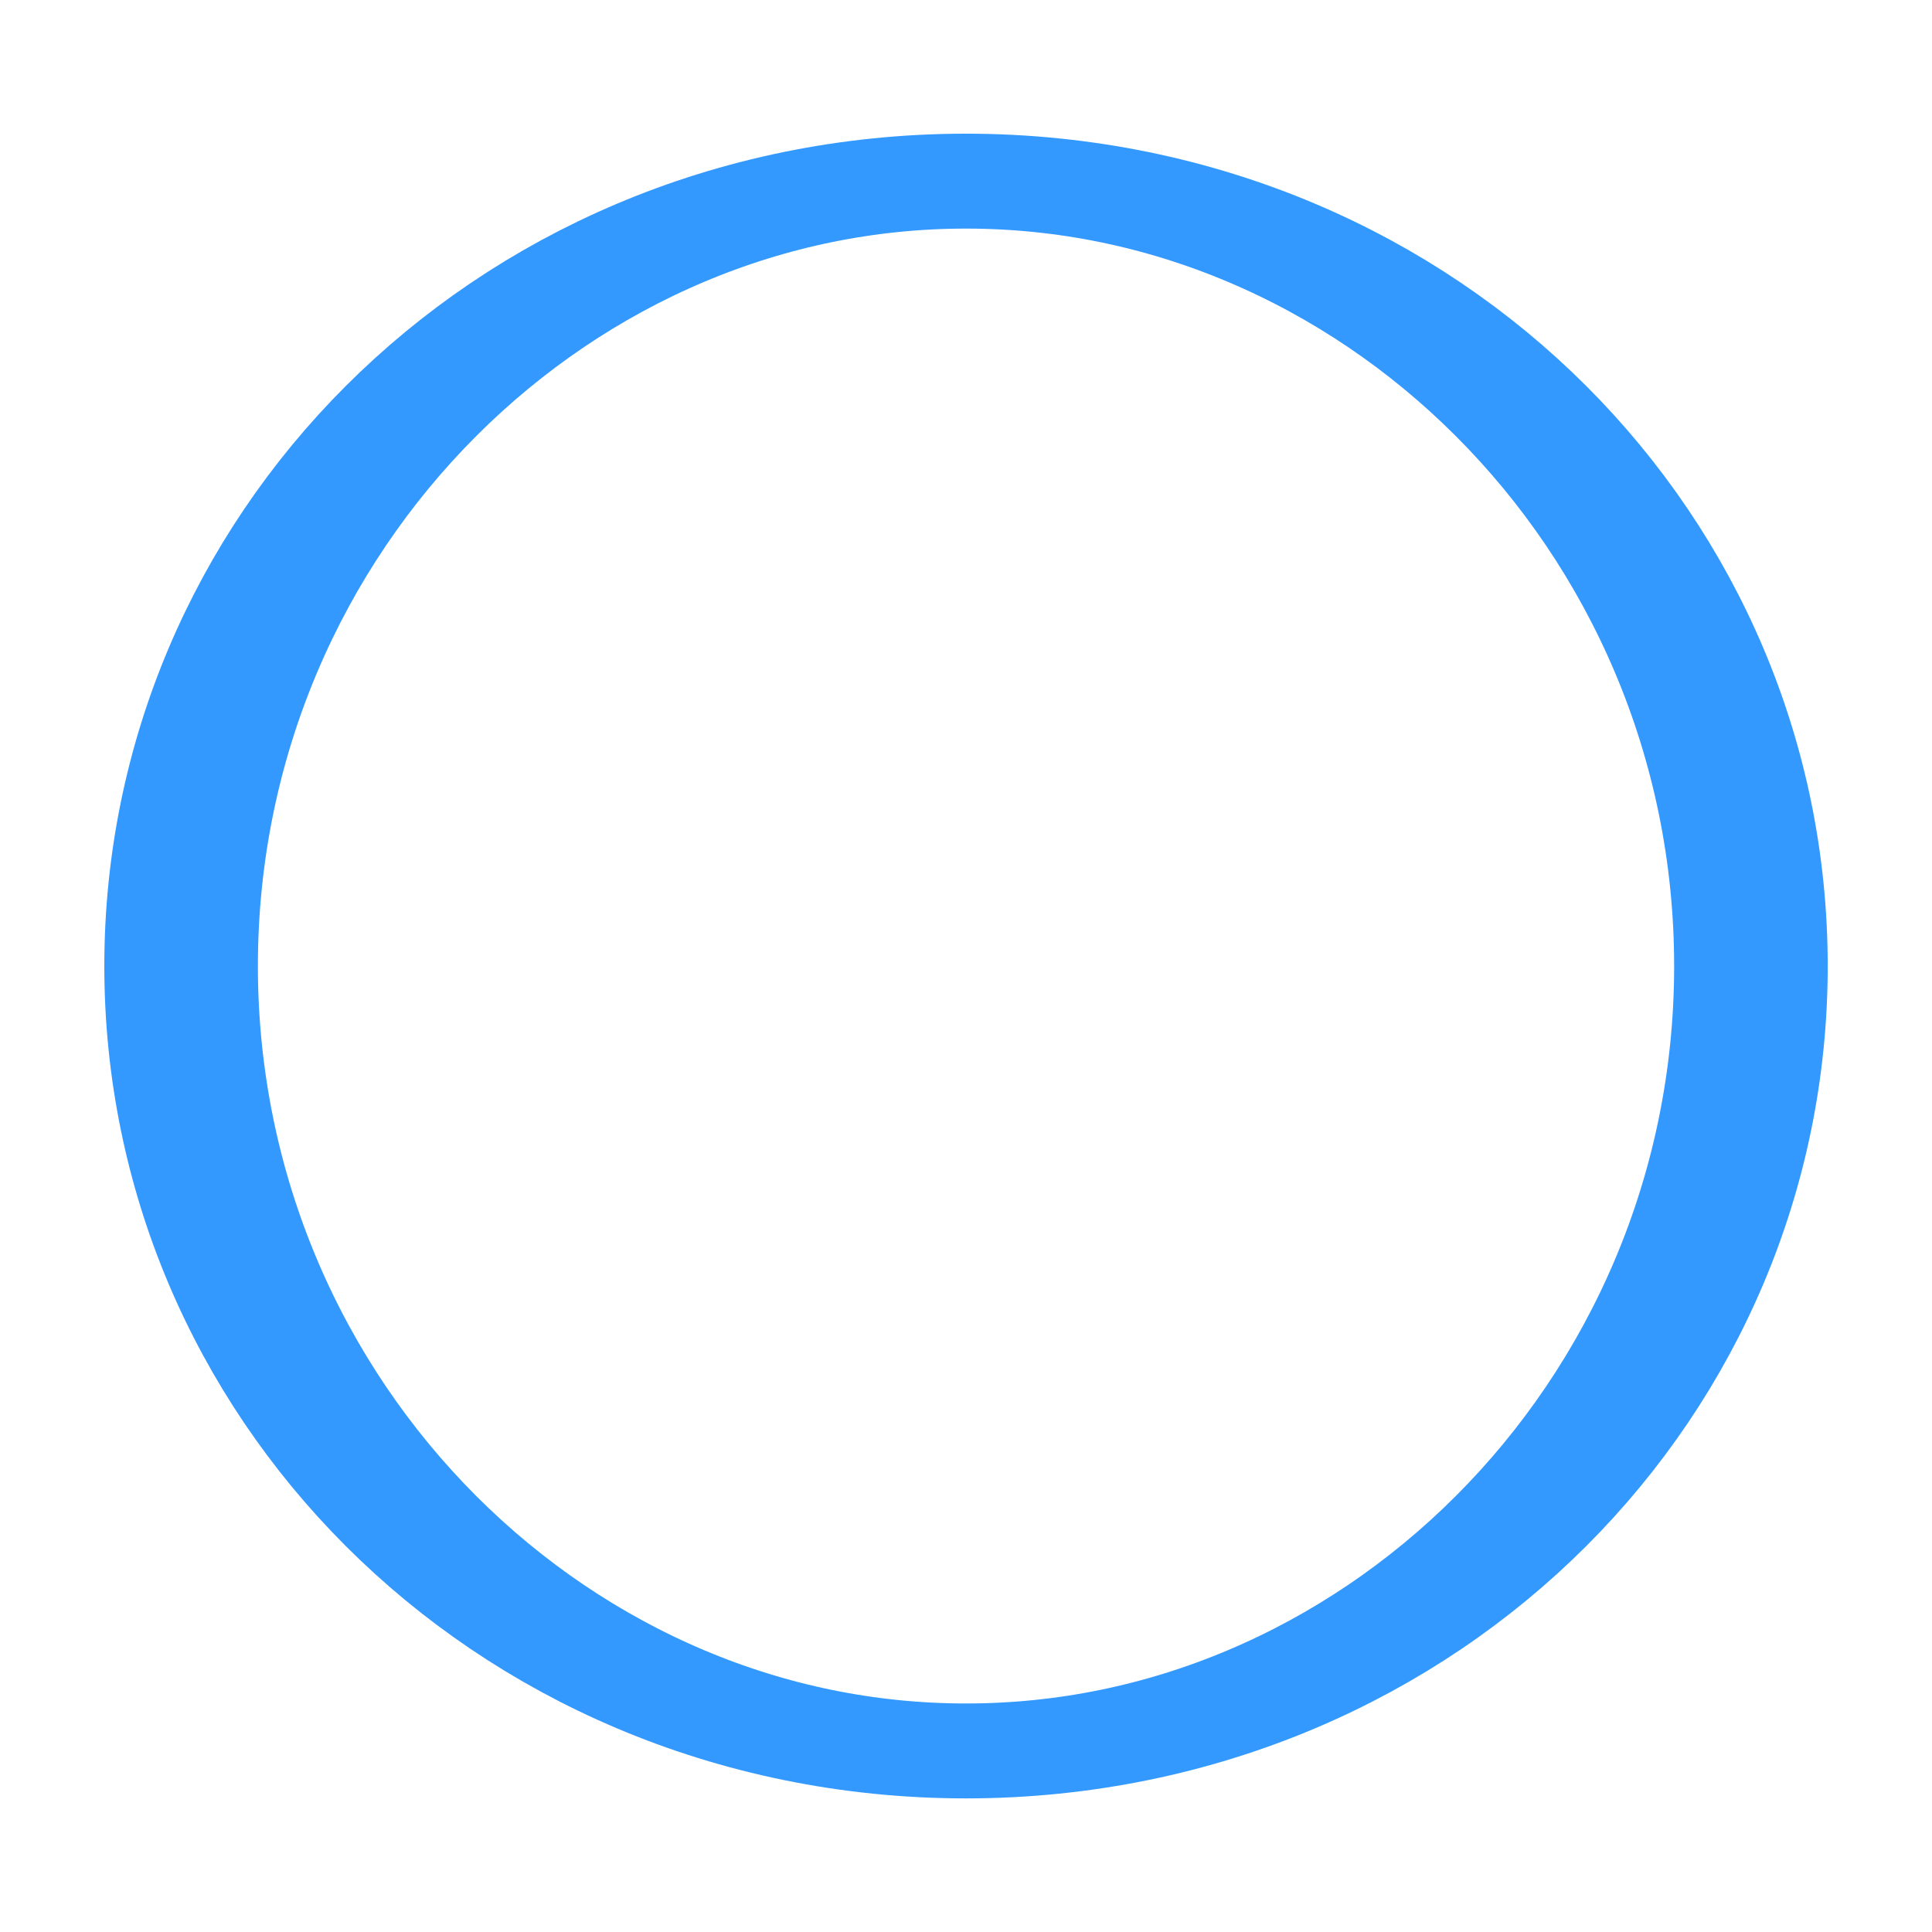
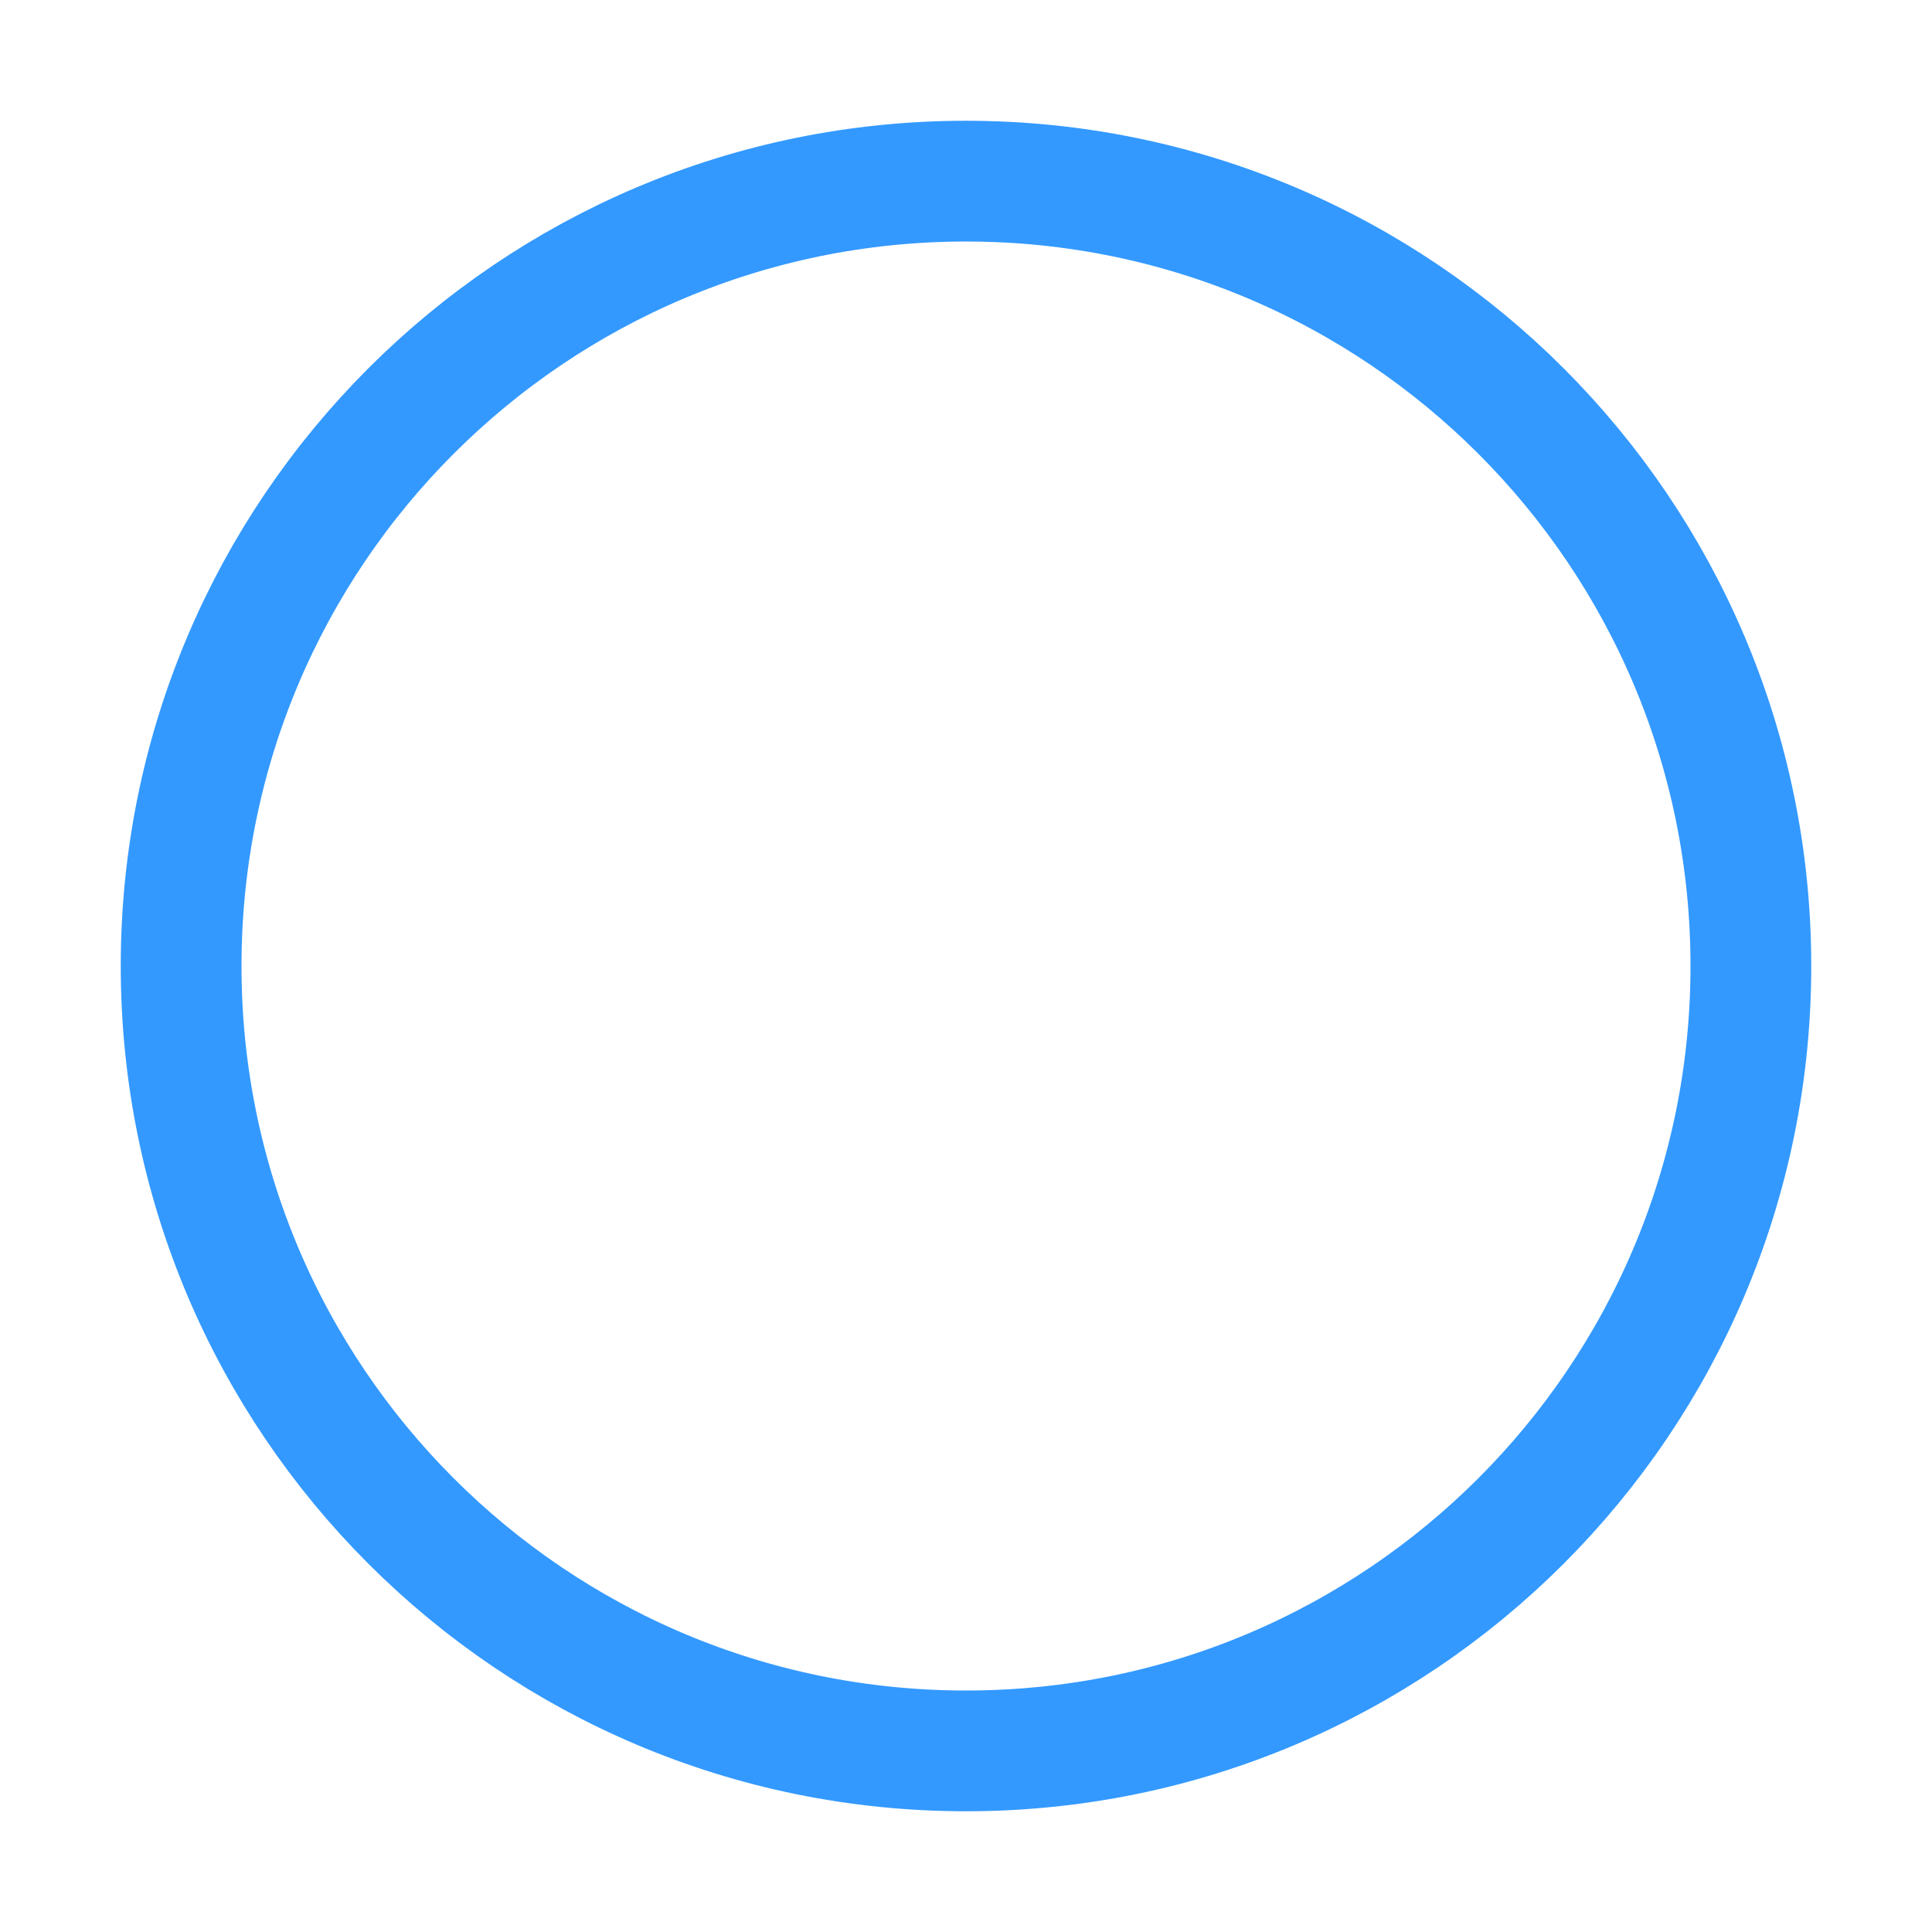
<svg xmlns="http://www.w3.org/2000/svg" width="16" height="16" id="svg814" version="1.1">
  <defs id="defs816" />
  <g id="layer1" transform="translate(0,-1036.362)">
    <g transform="translate(-1031,770.3622)" id="g6305" style="display:inline;enable-background:new">
-       <path transform="matrix(1.441944,0,0,0.8911697,85.92131,46.69219)" d="m 665.476,255.067 a 4.508,7.294 0 0 1 -4.508,7.294 4.508,7.294 0 0 1 -4.508,-7.294 4.508,7.294 0 0 1 4.508,-7.294 4.508,7.294 0 0 1 4.508,7.294 z" id="path16919" style="opacity:1;color:#000000;fill:none;stroke:#3399ff;stroke-width:0.882;stroke-linecap:butt;stroke-linejoin:miter;stroke-miterlimit:4;stroke-opacity:1;stroke-dasharray:none;stroke-dashoffset:0;marker:none;visibility:visible;display:inline;overflow:visible;enable-background:accumulate" />
+       <ellipse id="path16919" style="color:#000000;display:inline;overflow:visible;visibility:visible;opacity:1;fill:none;stroke:#3399ff;stroke-width:1;stroke-linecap:butt;stroke-linejoin:miter;stroke-miterlimit:4;stroke-dasharray:none;stroke-dashoffset:0;stroke-opacity:1;marker:none;enable-background:accumulate" cx="1039" cy="274" rx="6.5" ry="6.5" />
    </g>
  </g>
</svg>
